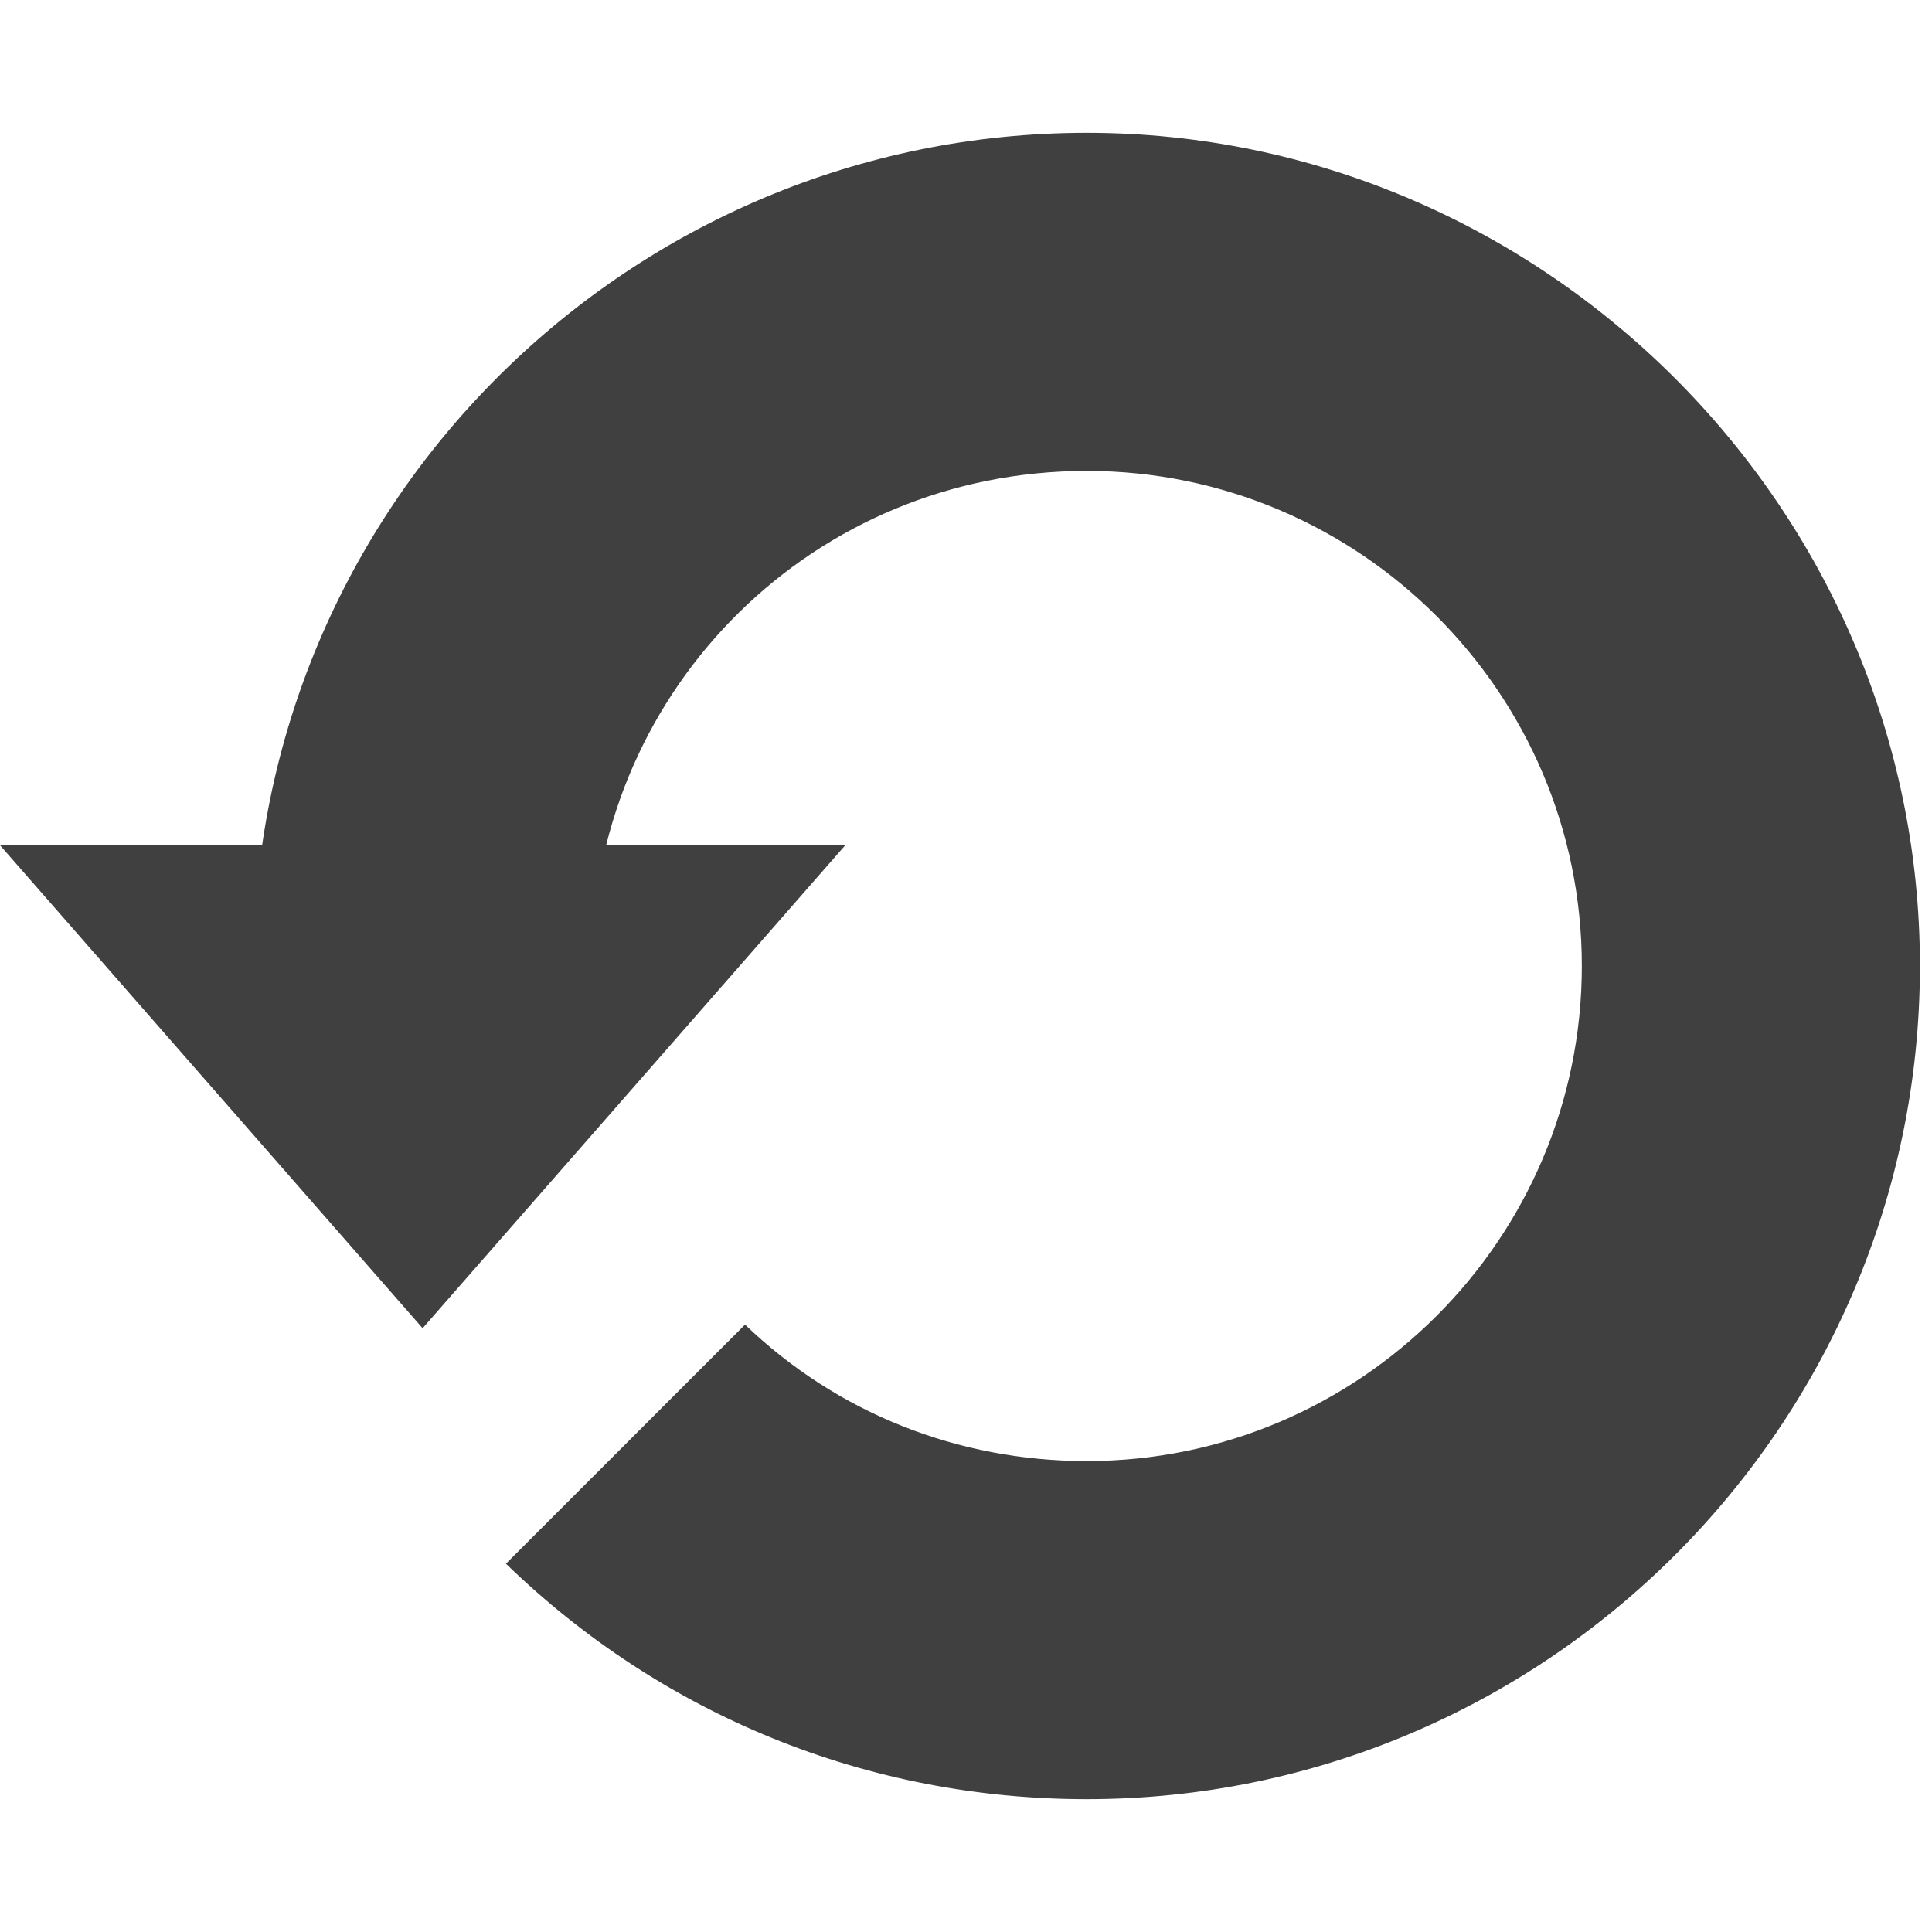
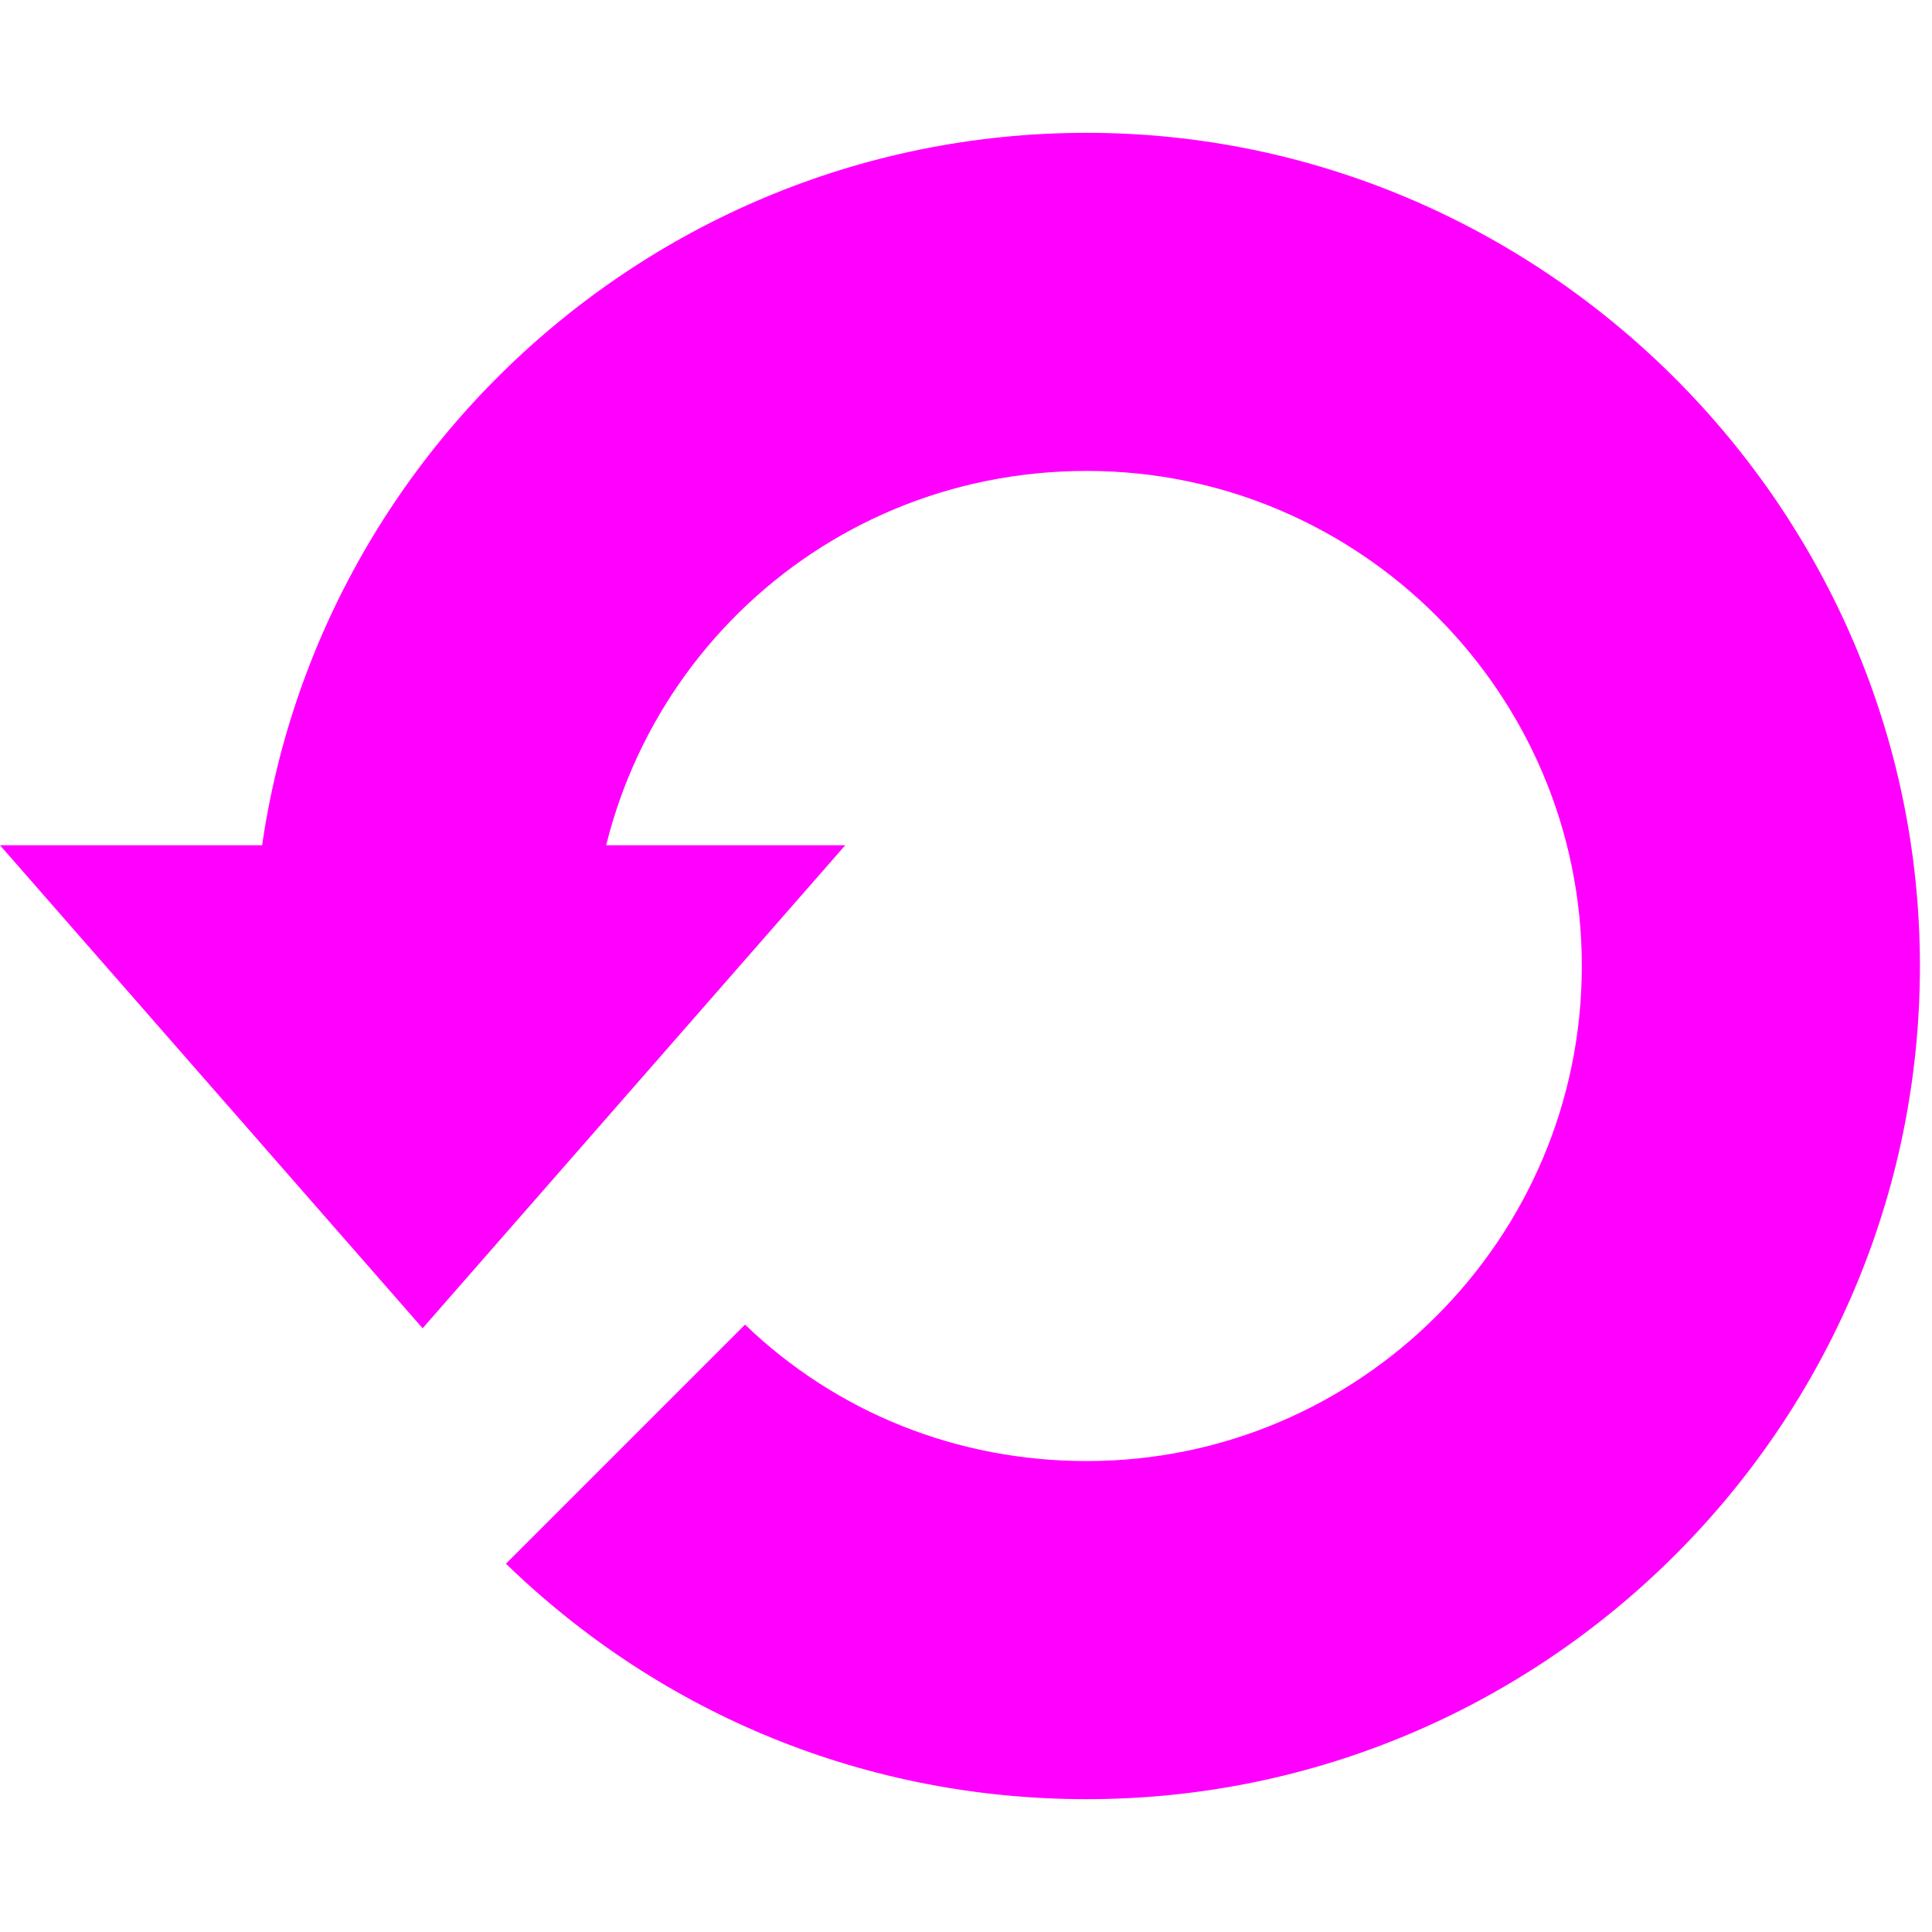
<svg xmlns="http://www.w3.org/2000/svg" id="Layer_1" viewBox="0 0 16 16">
  <defs>
-     <style>.cls-1{fill:#404040;}</style>
+     <style>.cls-1{fill:#f0f;}</style>
  </defs>
  <polygon class="cls-1" points="0 7 7 7 3.5 11 0 7" />
  <path class="cls-1" d="M9,14.9c-1.81,0-3.51-.69-4.81-1.95l1.98-1.98c.76,.73,1.76,1.13,2.83,1.13,2.26,0,4.1-1.84,4.1-4.1s-1.84-4.1-4.1-4.1-4.05,1.79-4.1,4H2.1c.05-3.76,3.13-6.8,6.9-6.8s6.9,3.1,6.9,6.9-3.1,6.9-6.9,6.9Z" />
</svg>
